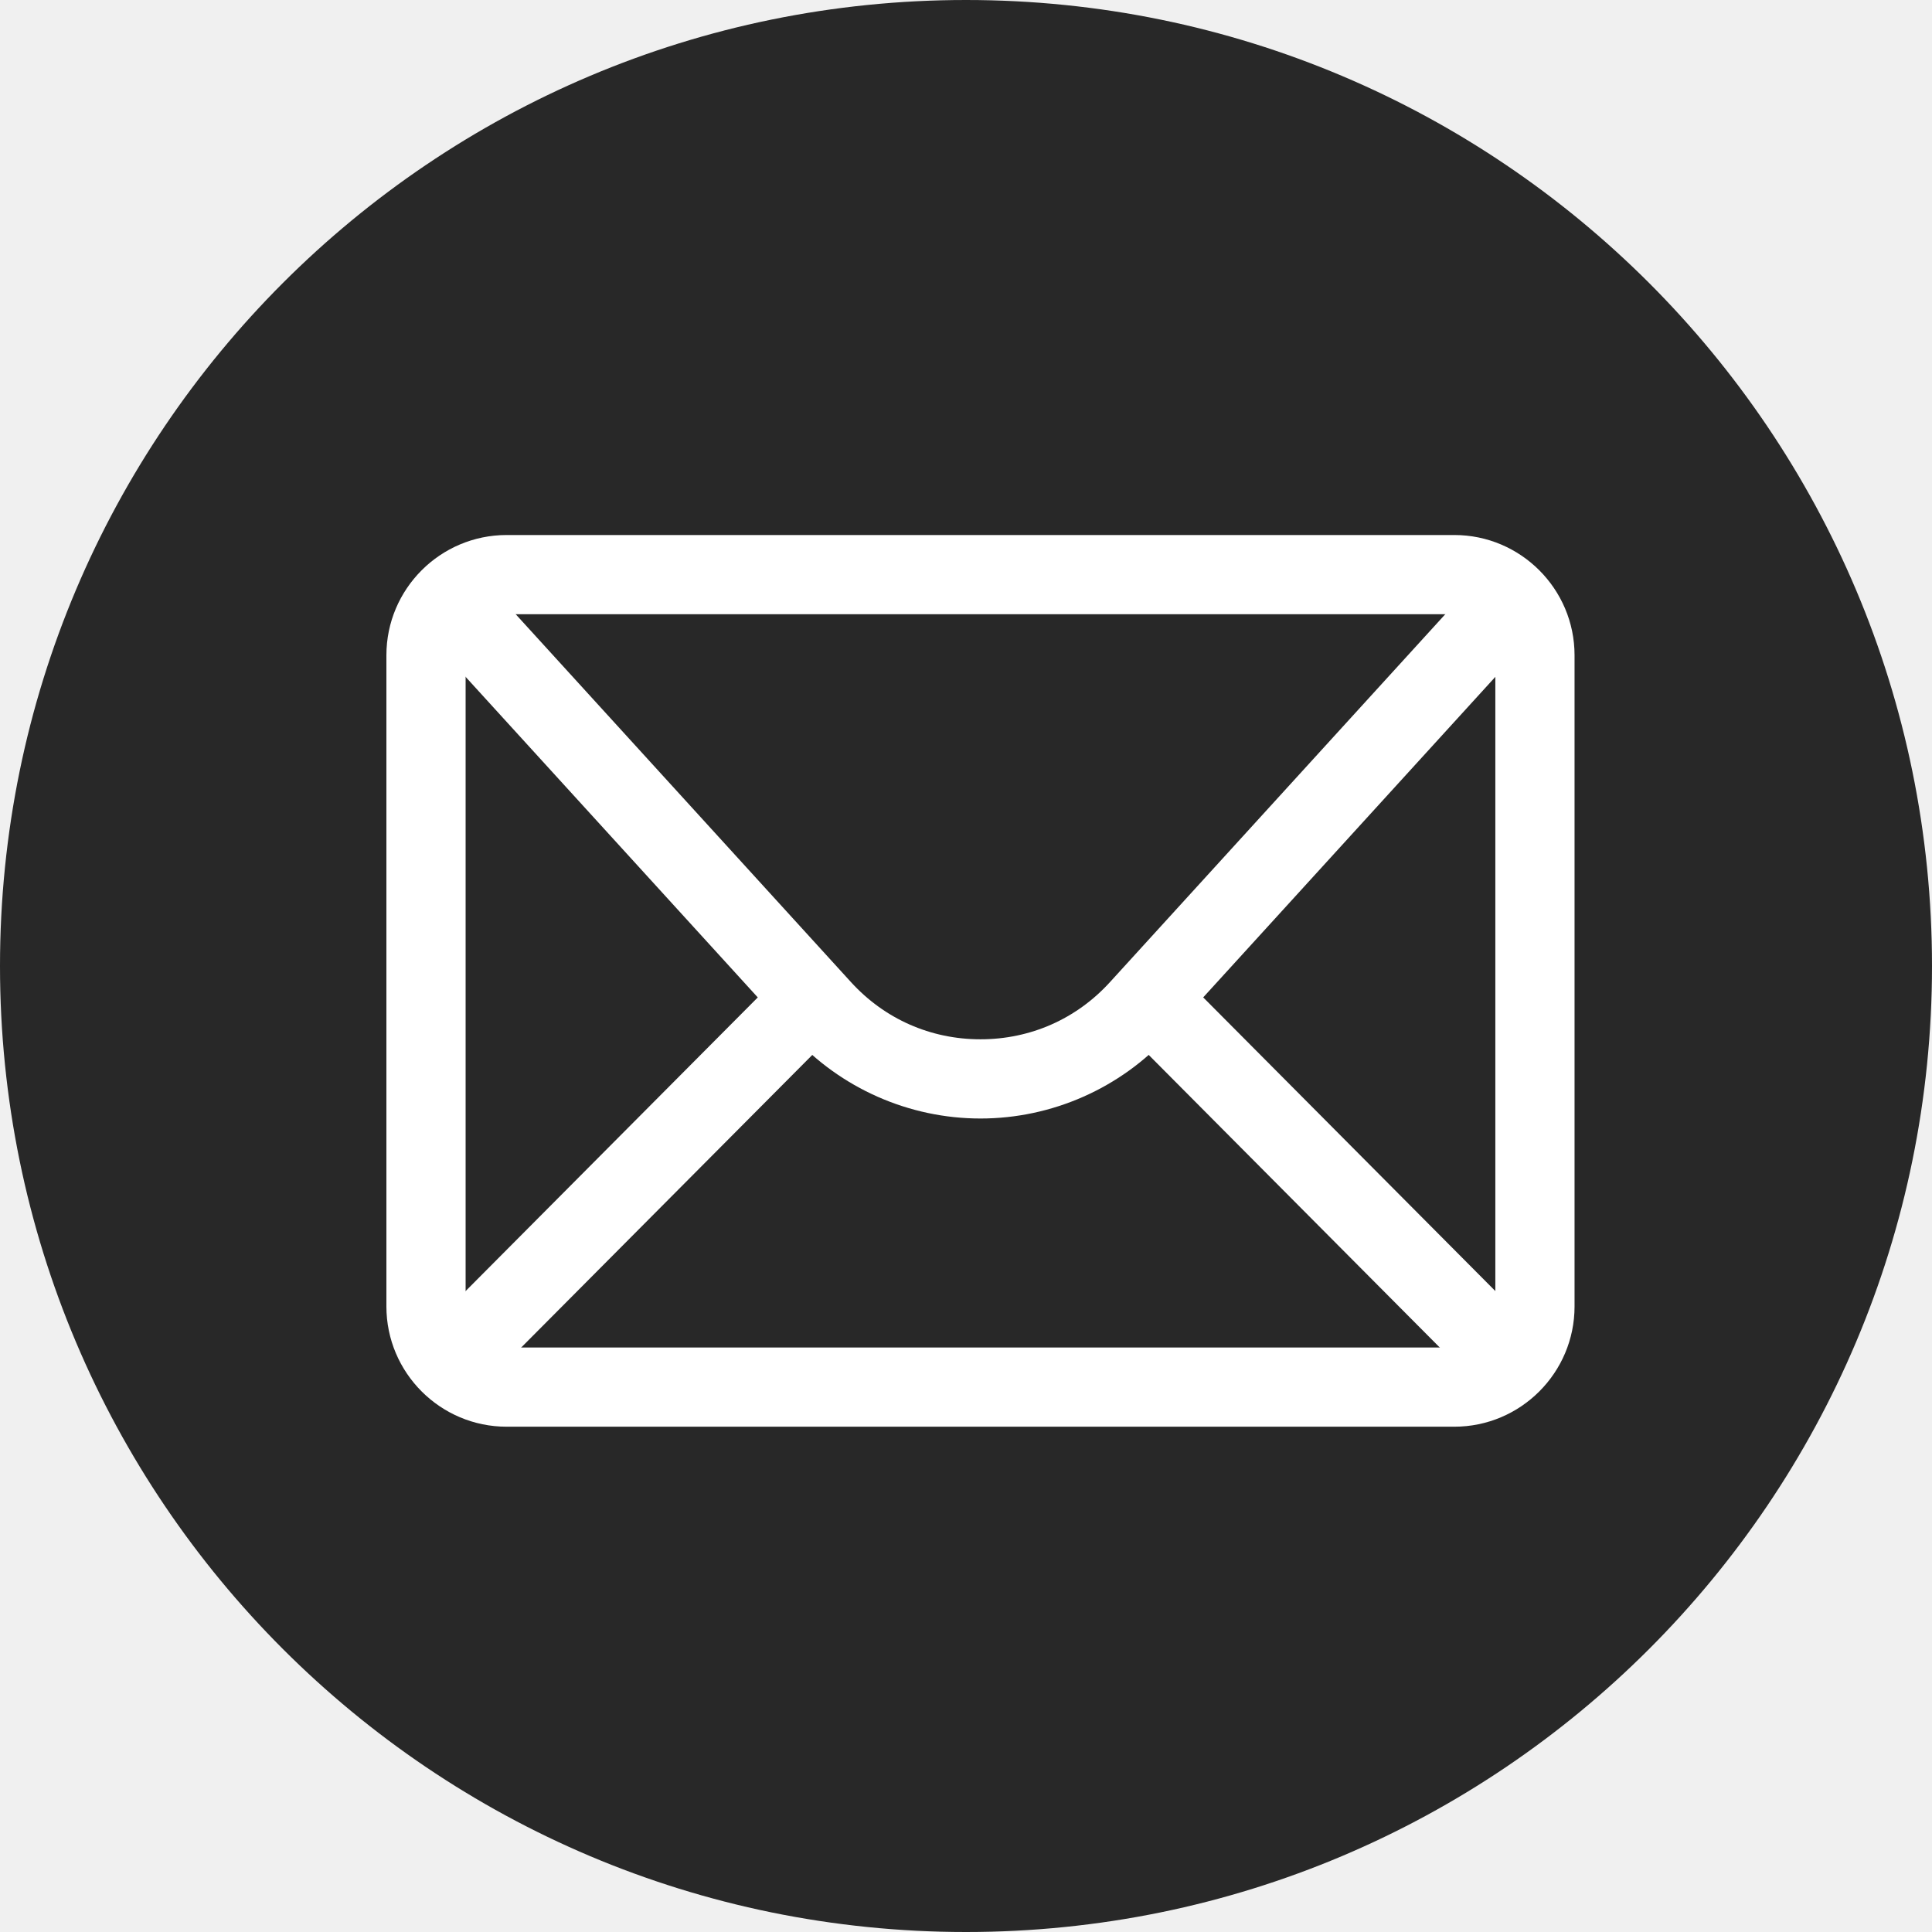
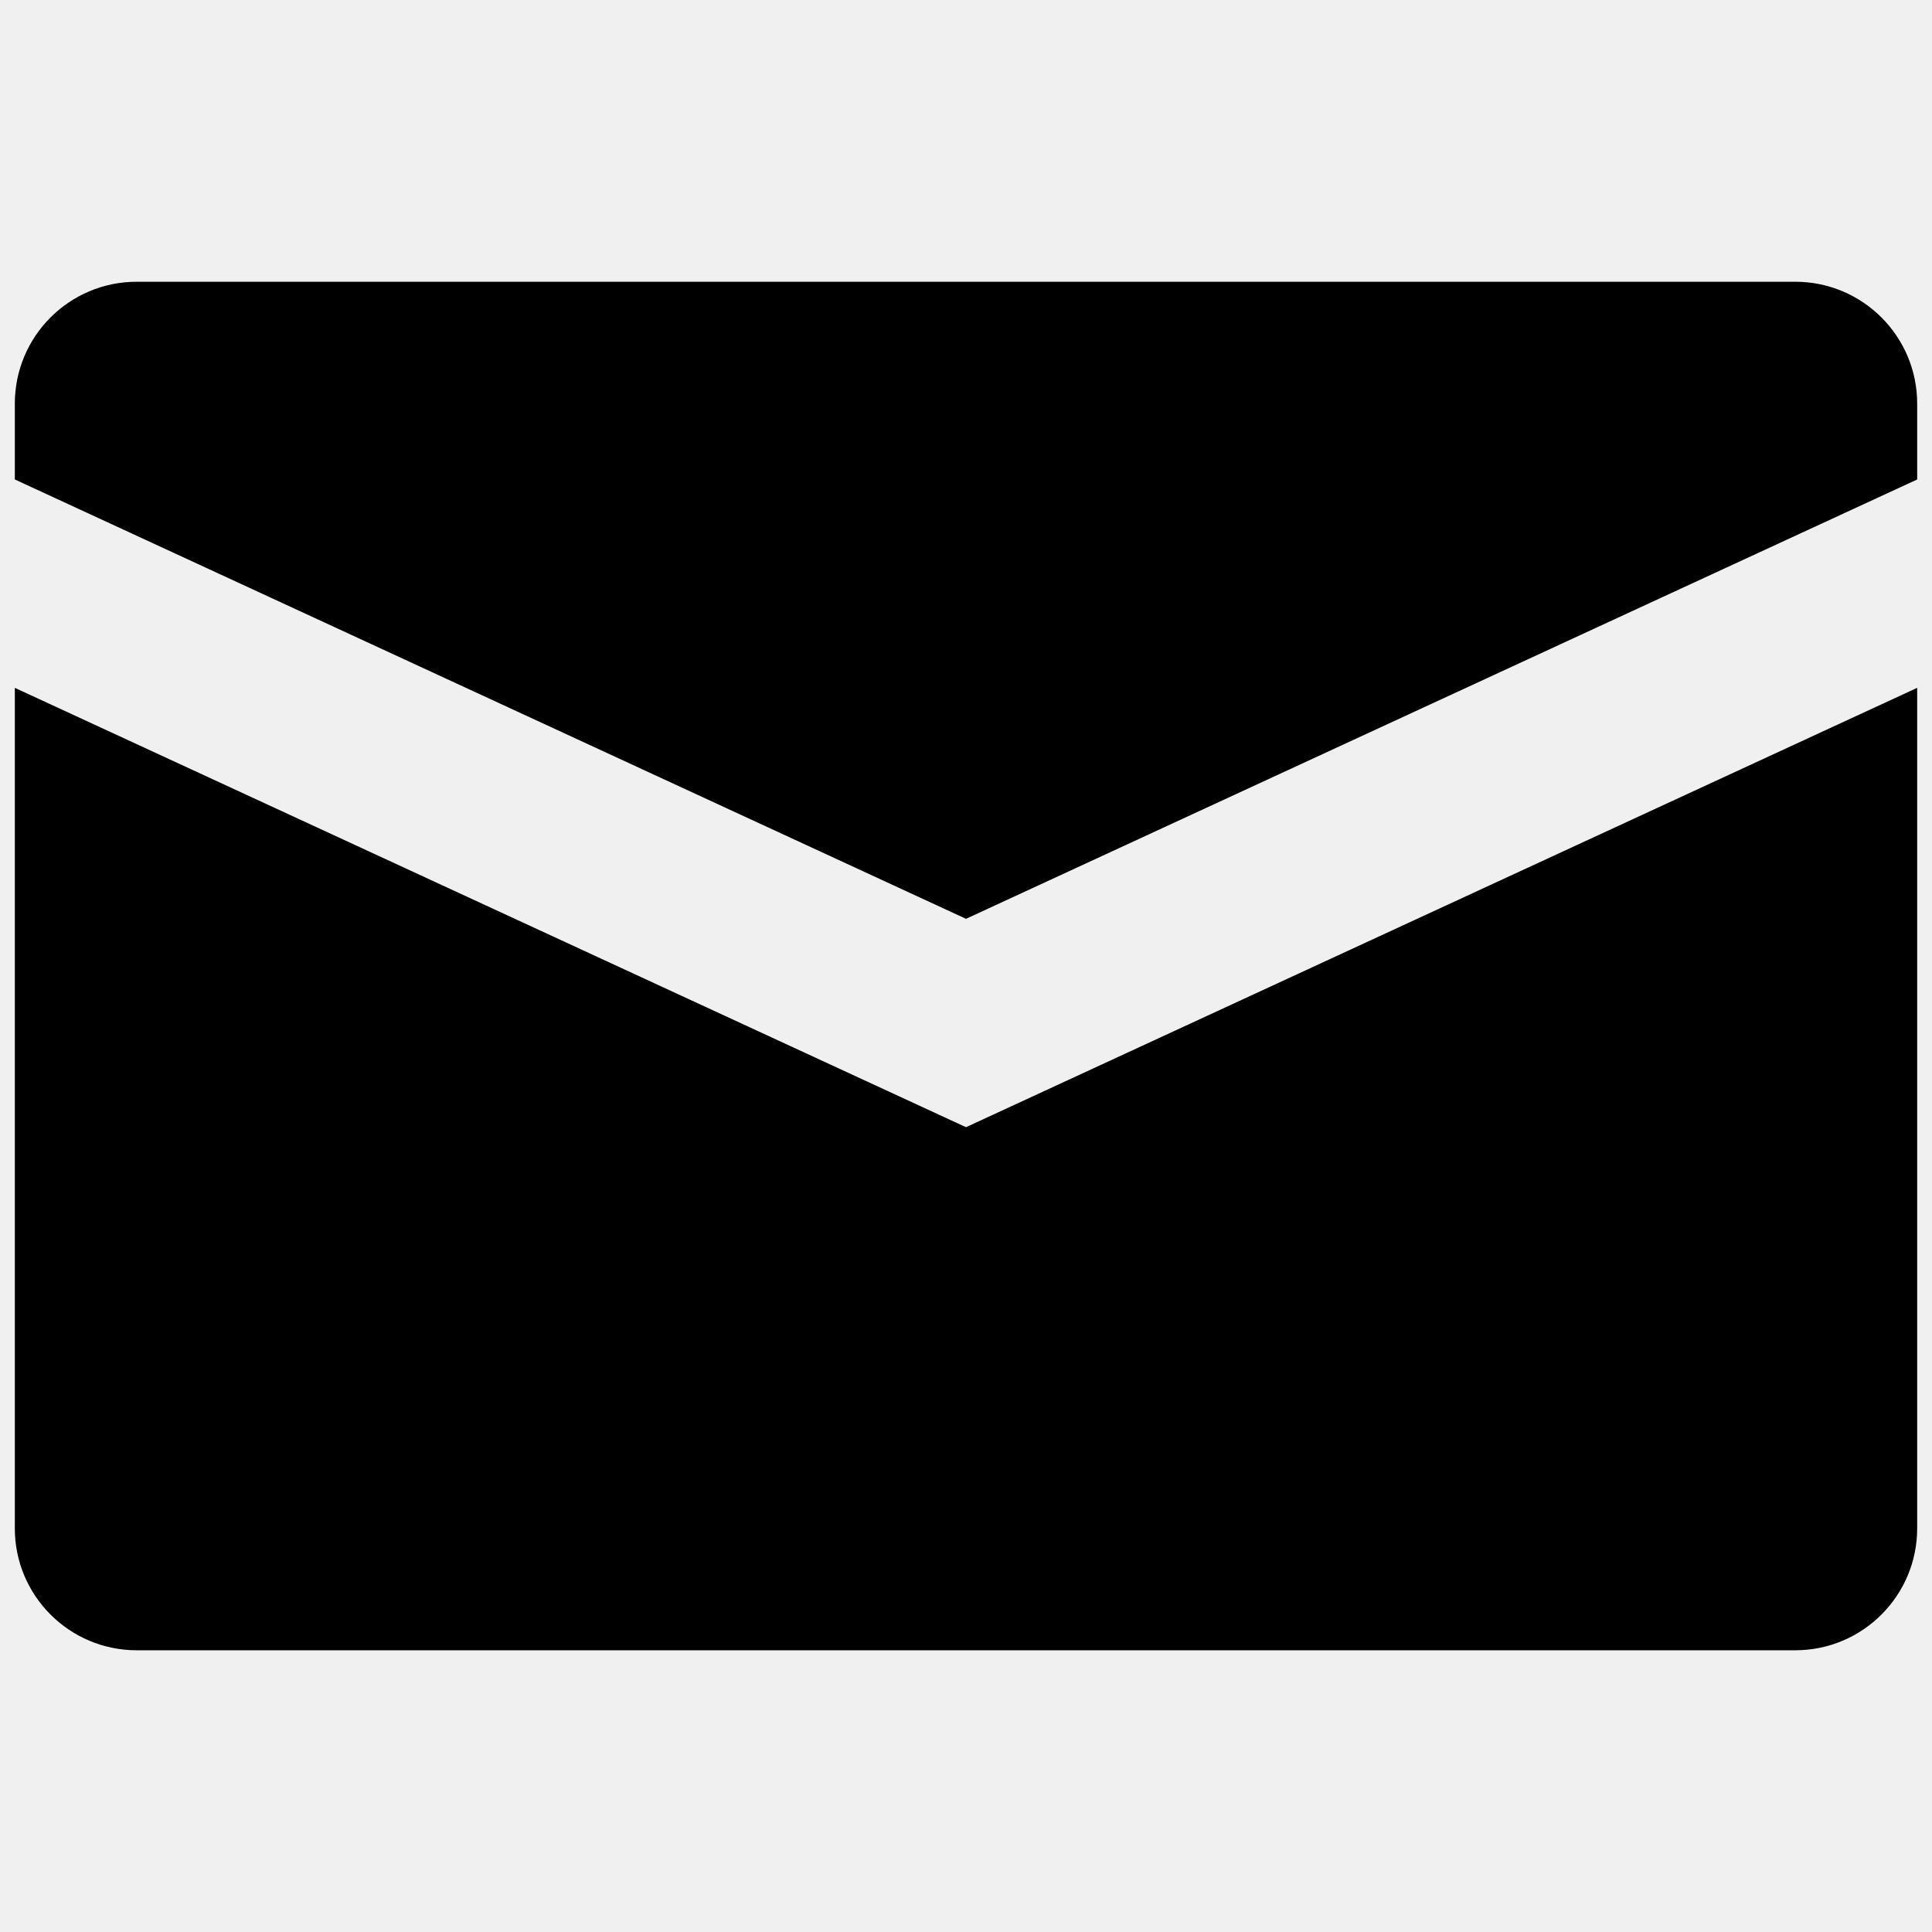
- <svg xmlns="http://www.w3.org/2000/svg" width="65" height="65" viewBox="0 0 65 65" fill="none">
-   <circle cx="32.5" cy="32.5" r="32.5" fill="#282828" />
-   <path d="M48.928 48H17.046C14.815 48 13 46.185 13 43.954V22.046C13 19.815 14.815 18 17.046 18H48.928C51.159 18 52.974 19.815 52.974 22.046V43.954C52.974 46.185 51.159 48 48.928 48ZM17.046 20.665C16.285 20.665 15.665 21.285 15.665 22.046V43.954C15.665 44.715 16.285 45.335 17.046 45.335H48.928C49.689 45.335 50.309 44.715 50.309 43.954V22.046C50.309 21.285 49.689 20.665 48.928 20.665H17.046Z" fill="white" />
-   <path d="M32.987 37.631C30.585 37.631 28.279 36.613 26.662 34.838L14.107 21.063L16.077 19.268L28.631 33.043C29.762 34.283 31.309 34.966 32.987 34.966C34.666 34.966 36.213 34.283 37.343 33.043L49.898 19.268L51.867 21.063L39.312 34.838C37.695 36.613 35.389 37.631 32.987 37.631Z" fill="white" />
-   <path d="M26.39 32.657L14.179 44.93L16.069 46.809L28.28 34.536L26.39 32.657Z" fill="white" />
-   <path d="M39.585 32.656L37.696 34.536L49.907 46.811L51.796 44.931L39.585 32.656Z" fill="white" />
+ <svg xmlns="http://www.w3.org/2000/svg" version="1.1" width="256" height="256" viewBox="0 0 256 256" xml:space="preserve">
+   <defs>
+ </defs>
+   <g transform="translate(128 128) scale(0.72 0.72)" style="">
+     <g style="stroke: none; stroke-width: 0; stroke-dasharray: none; stroke-linecap: butt; stroke-linejoin: miter; stroke-miterlimit: 10; fill: none; fill-rule: nonzero; opacity: 1;" transform="translate(-175.05 -175.05) scale(3.89 3.89)">
+       <path d="M 45 42.768 l 45 -20.785 v -3.587 c 0 -3.186 -2.582 -5.768 -5.768 -5.768 H 5.768 C 2.582 12.627 0 15.209 0 18.395 v 3.587 L 45 42.768 z" style="stroke: none; stroke-width: 1; stroke-dasharray: none; stroke-linecap: butt; stroke-linejoin: miter; stroke-miterlimit: 10; fill: rgb(0,0,0); fill-rule: nonzero; opacity: 1;" transform=" matrix(1 0 0 1 0 0) " stroke-linecap="round" />
+       <path d="M 45 52.626 L 0 31.84 v 39.765 c 0 3.186 2.582 5.768 5.768 5.768 h 78.464 c 3.186 0 5.768 -2.582 5.768 -5.768 V 31.84 L 45 52.626 z" style="stroke: none; stroke-width: 1; stroke-dasharray: none; stroke-linecap: butt; stroke-linejoin: miter; stroke-miterlimit: 10; fill: rgb(0,0,0); fill-rule: nonzero; opacity: 1;" transform=" matrix(1 0 0 1 0 0) " stroke-linecap="round" />
+     </g>
+   </g>
</svg>
